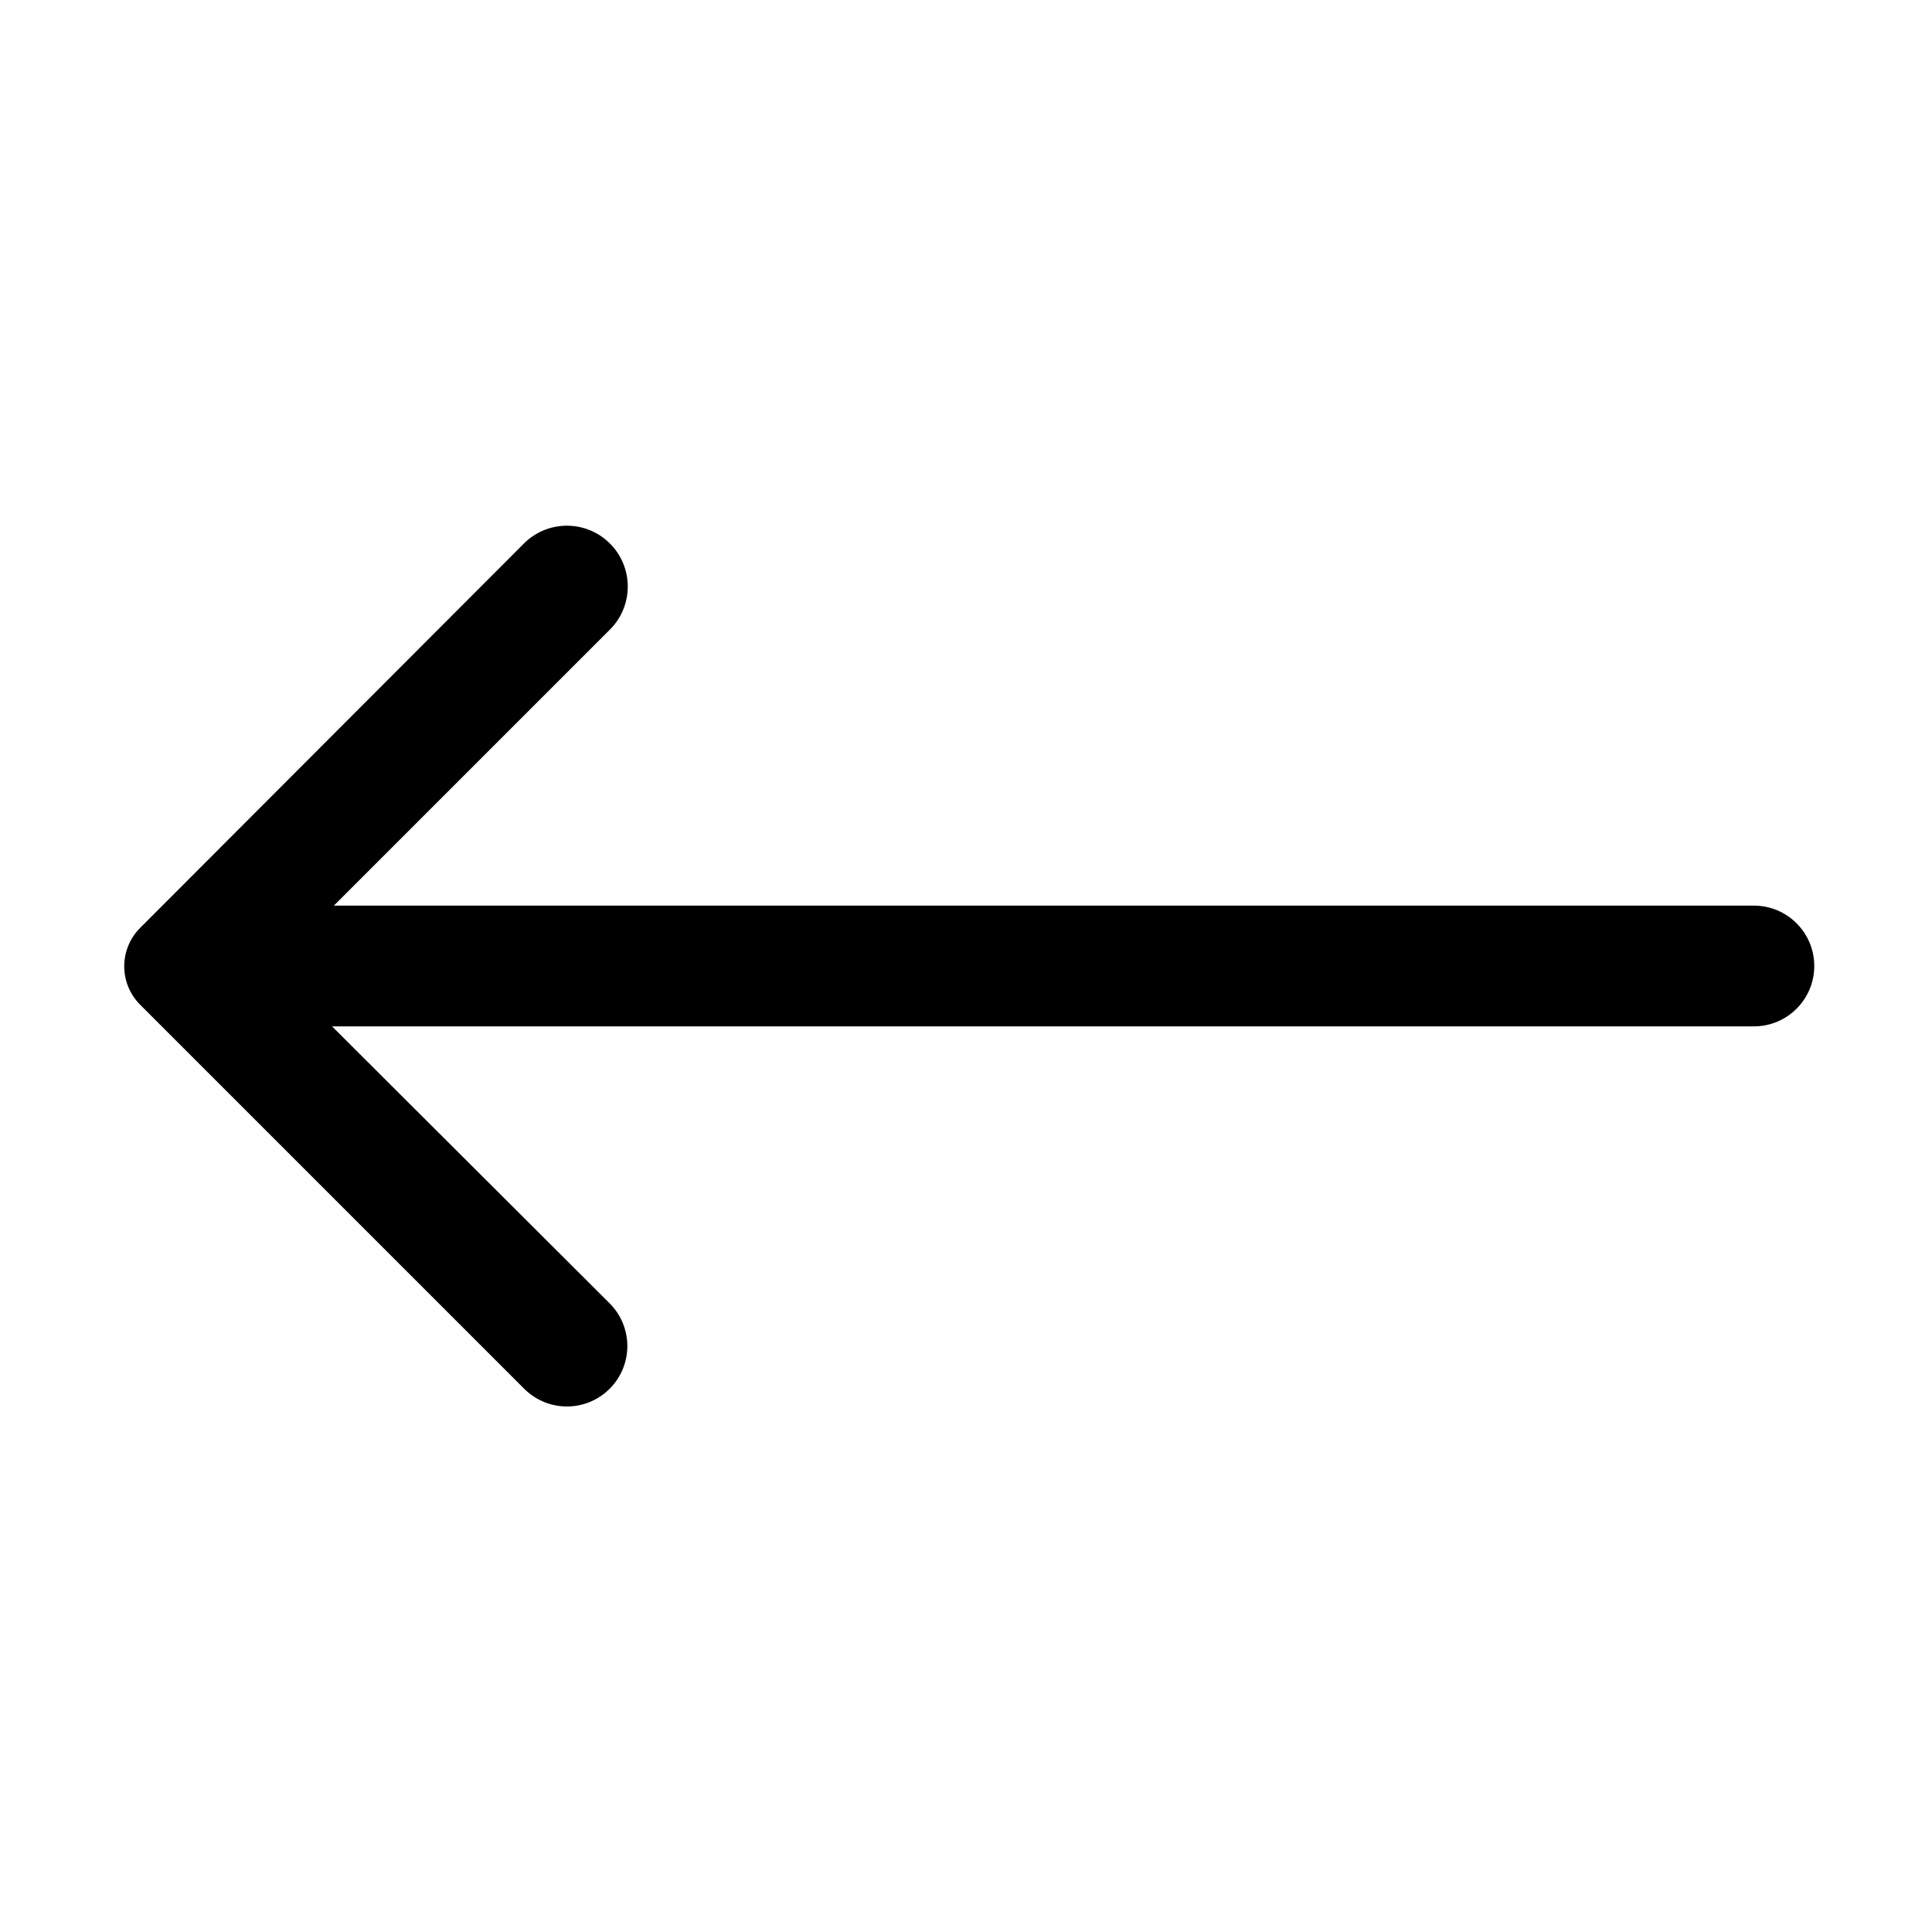
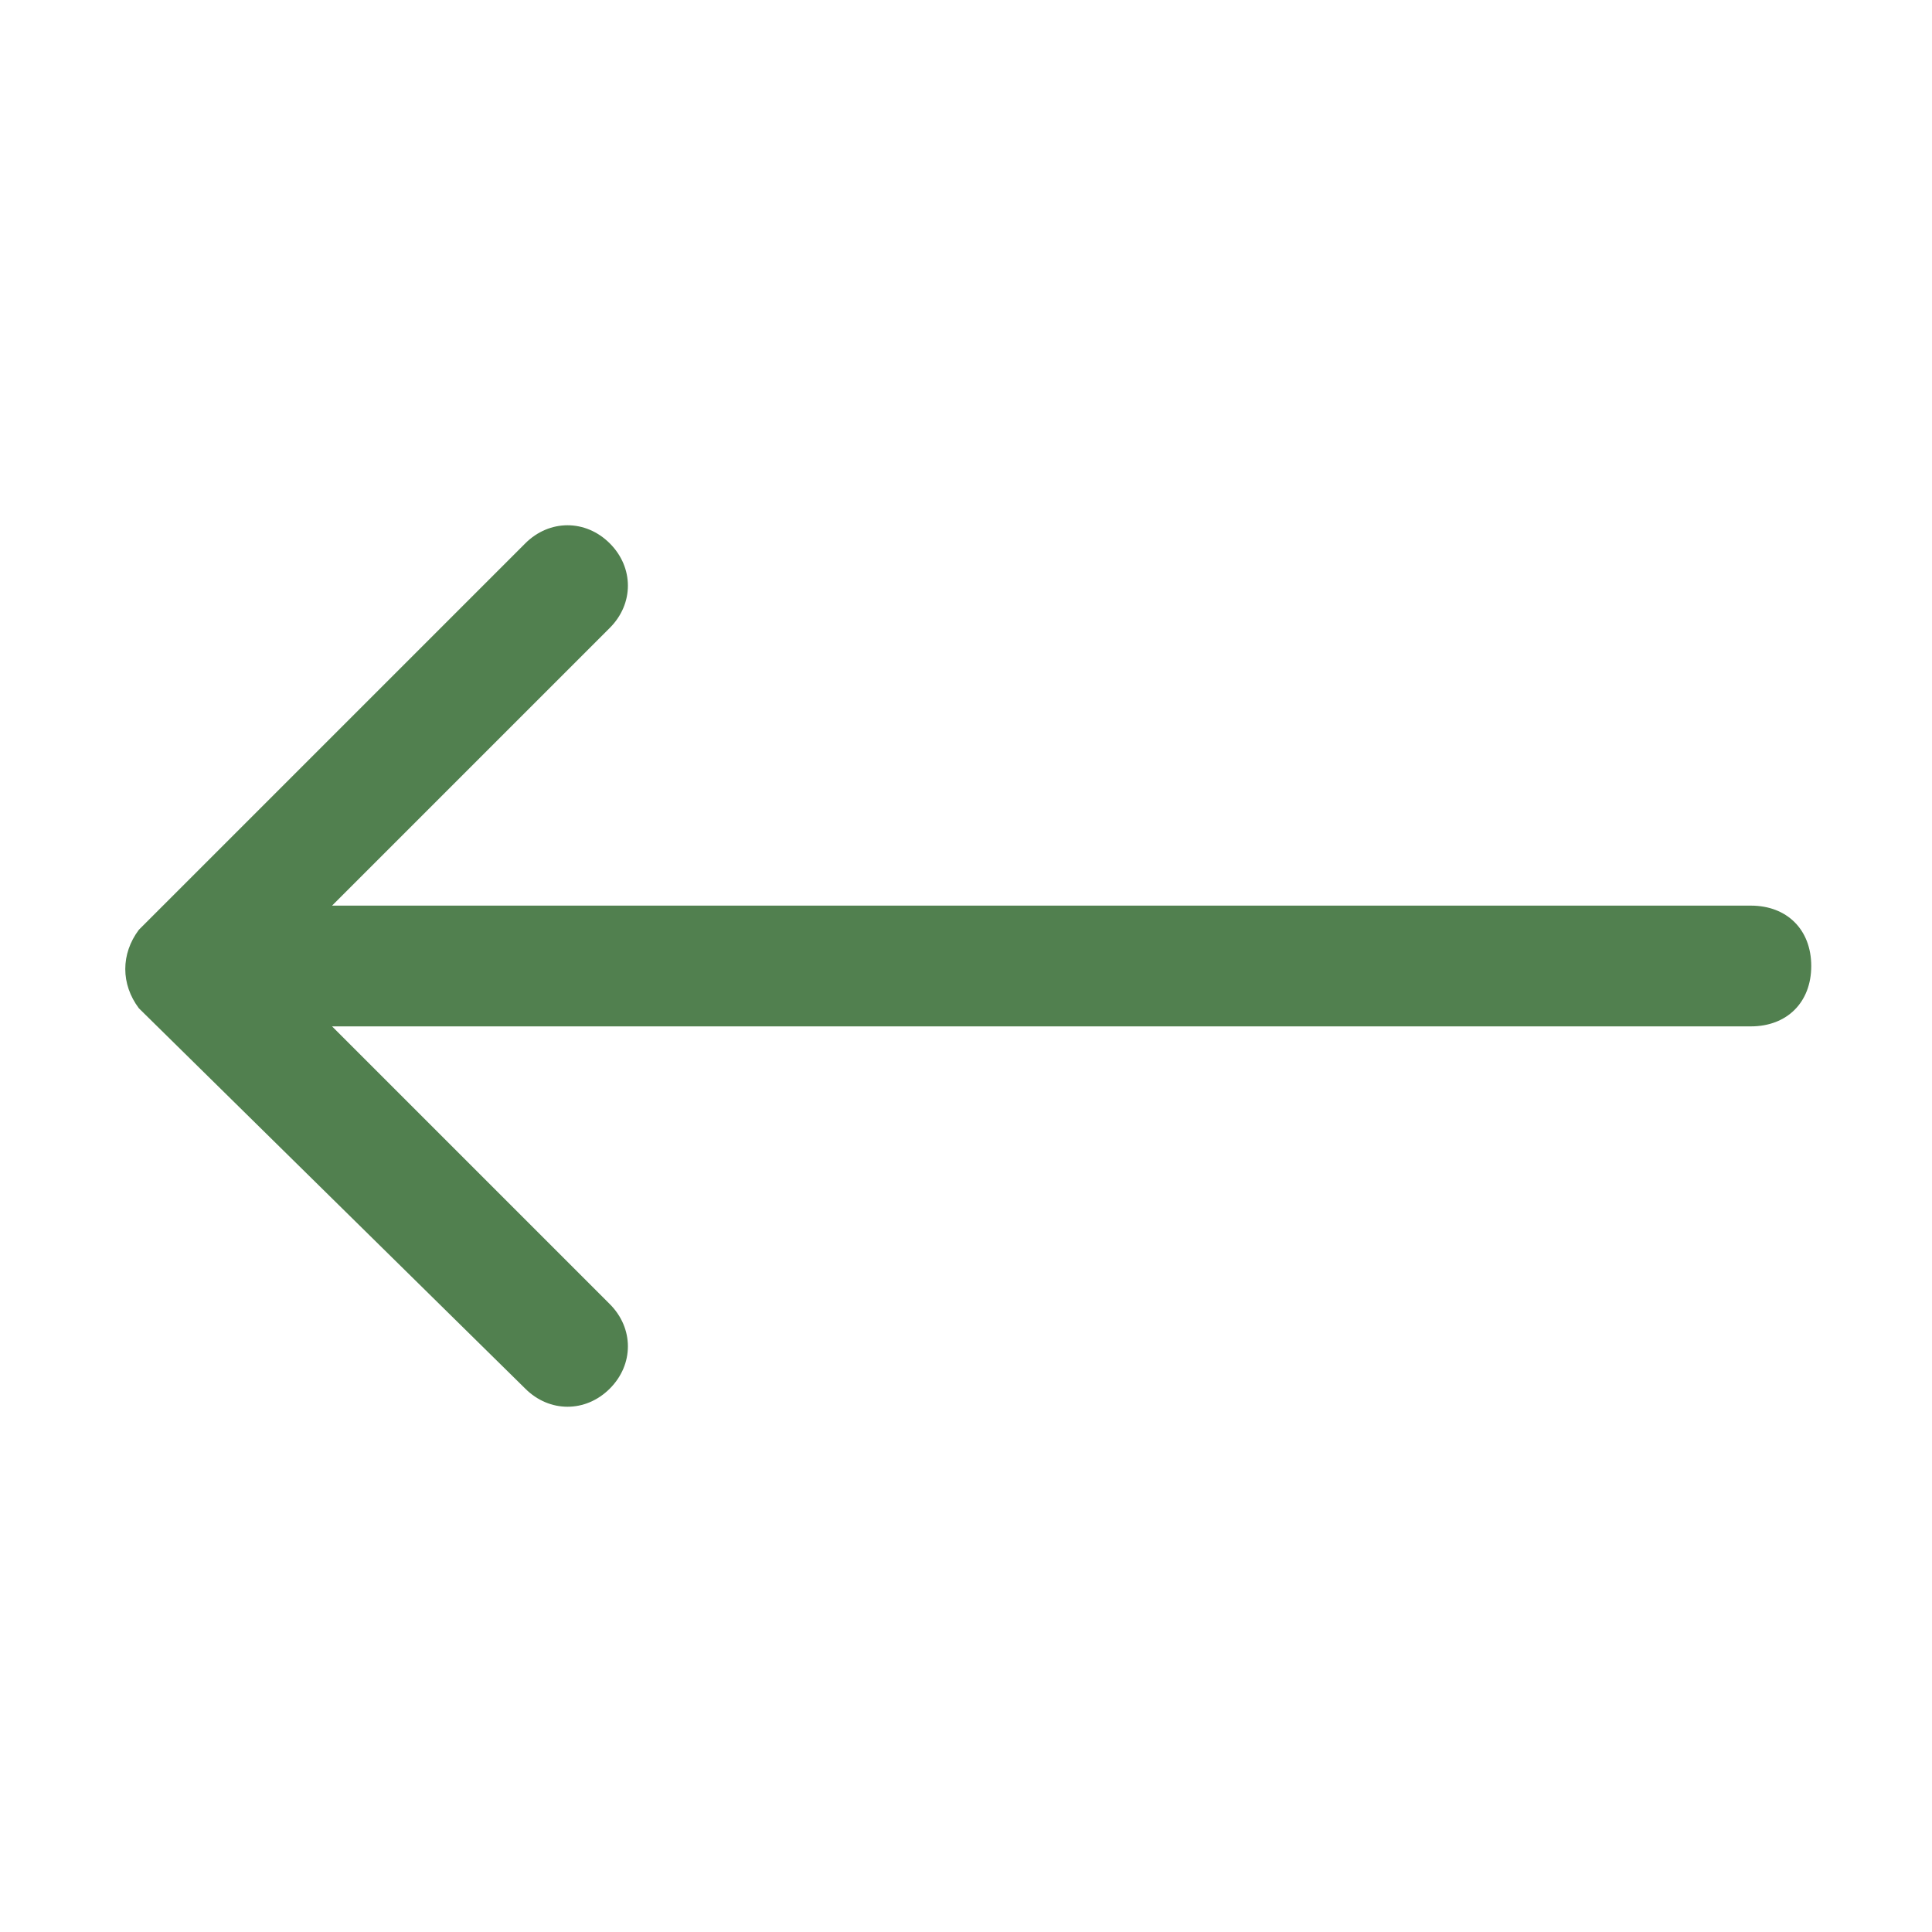
- <svg xmlns="http://www.w3.org/2000/svg" viewBox="0 0 32 32">
-   <g data-name="Layer 2" id="Layer_2">
-     <path d="M10.1,23a1,1,0,0,0,0-1.41L5.5,17H29.05a1,1,0,0,0,0-2H5.53l4.57-4.57A1,1,0,0,0,8.68,9L2.32,15.37a.9.9,0,0,0,0,1.27L8.68,23A1,1,0,0,0,10.1,23Z" />
+ <svg xmlns="http://www.w3.org/2000/svg" version="1.1" id="Layer_1" x="0px" y="0px" viewBox="0 0 32 32" style="enable-background:new 0 0 32 32;" xml:space="preserve">
+   <style type="text/css">
+ 	.st0{fill:#51804F;}
+ </style>
+   <g id="Layer_2_00000090258299747069197110000003793235644018008255_">
+     <path class="st0" d="M10.1,23c0.4-0.4,0.4-1,0-1.4L5.5,17H29c0.6,0,1-0.4,1-1c0-0.6-0.4-1-1-1H5.5l4.6-4.6c0.4-0.4,0.4-1,0-1.4   s-1-0.4-1.4,0l-6.4,6.4c-0.3,0.4-0.3,0.9,0,1.3L8.7,23C9.1,23.4,9.7,23.4,10.1,23C10.1,23,10.1,23,10.1,23z" />
  </g>
</svg>
